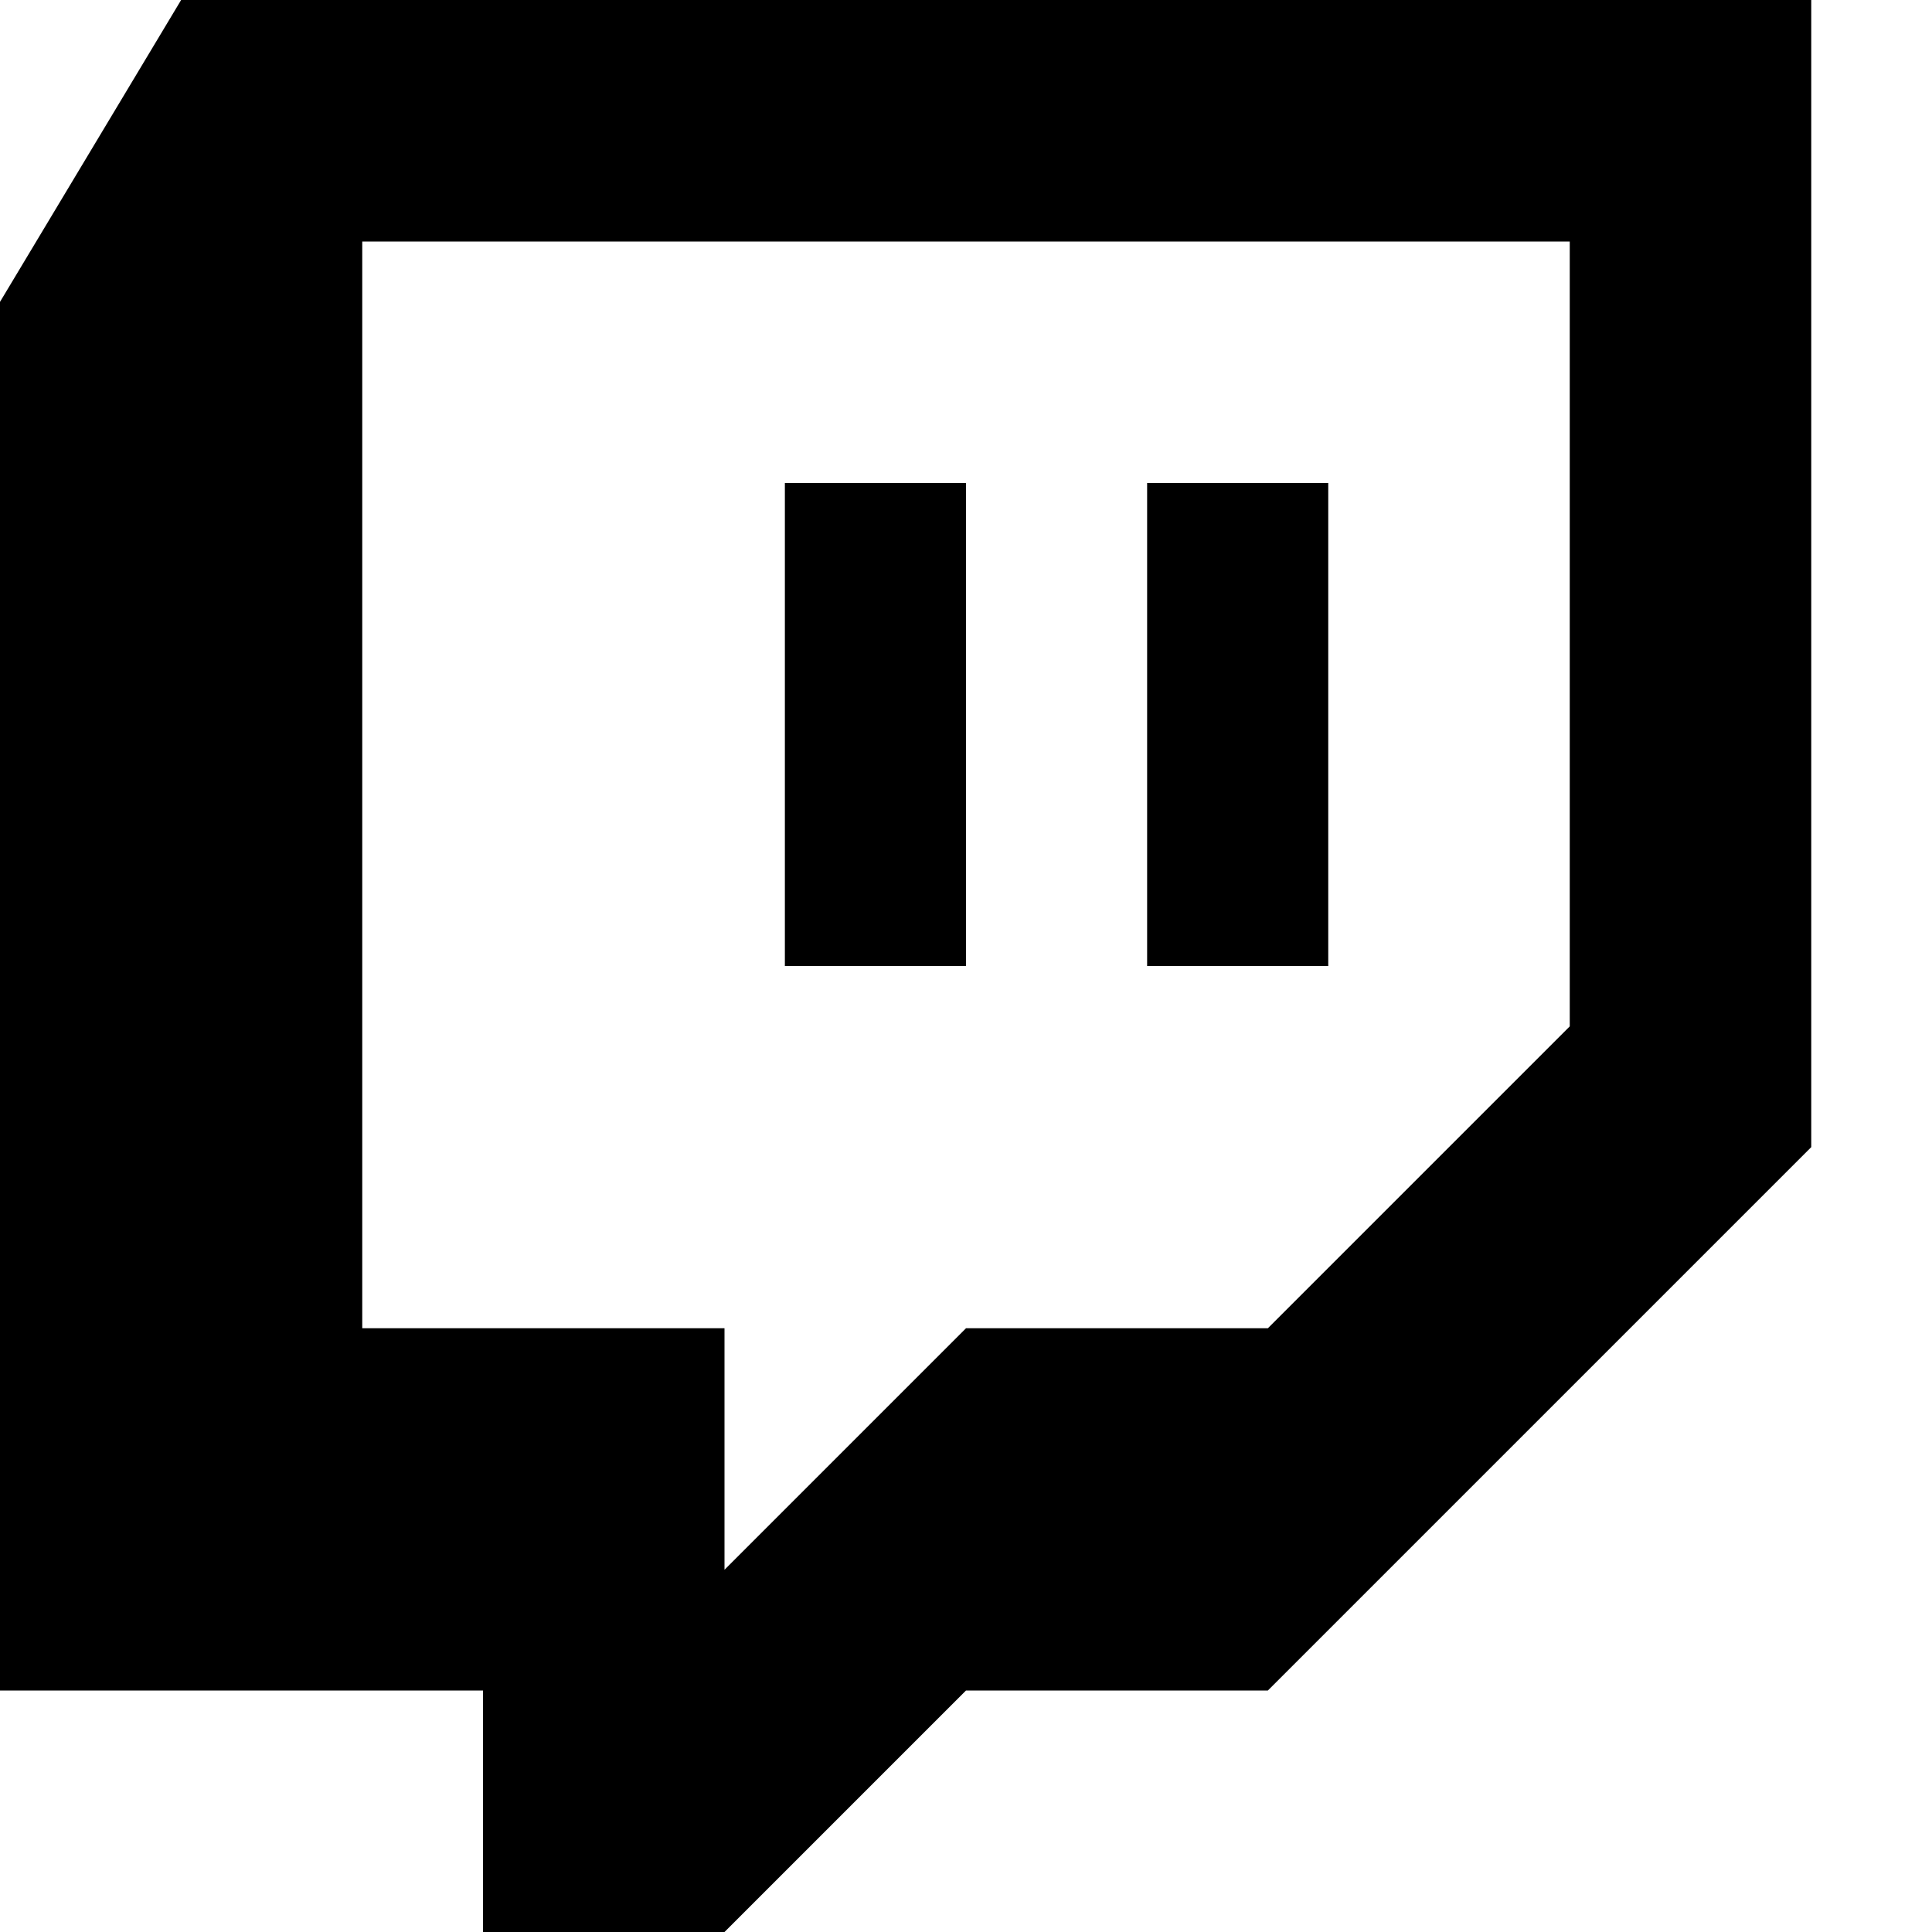
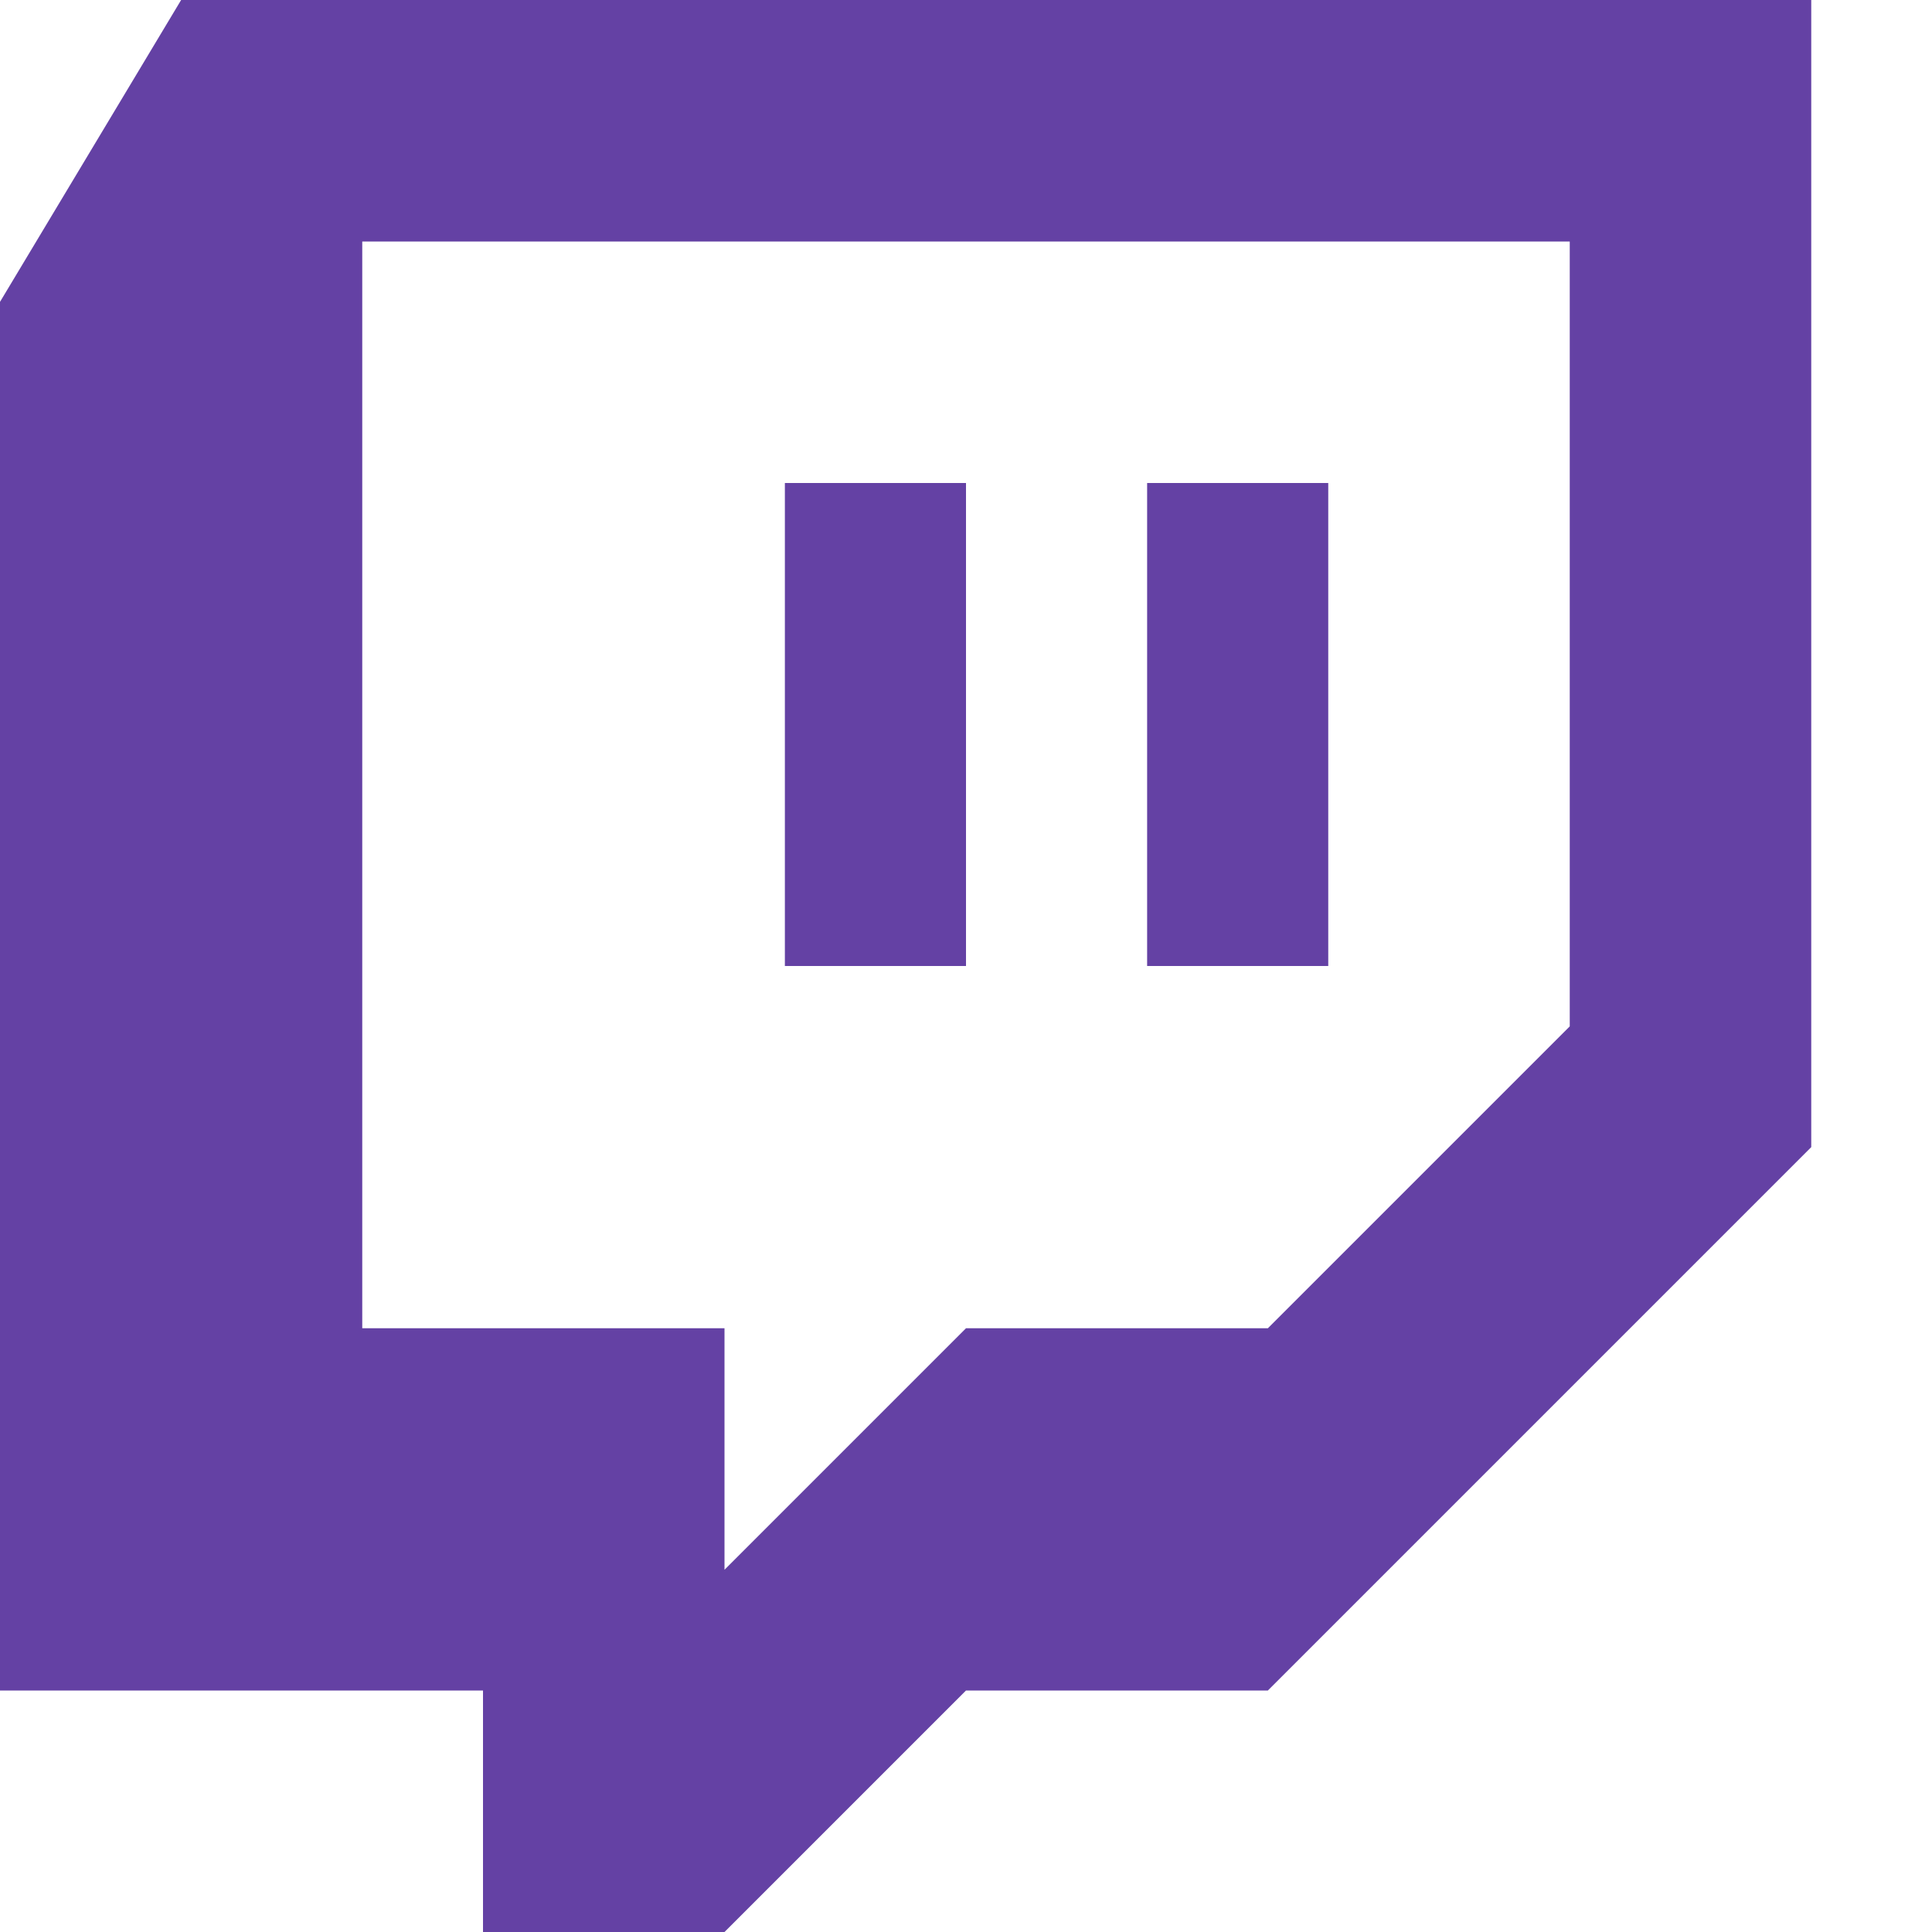
<svg xmlns="http://www.w3.org/2000/svg" version="1.1" width="32" height="32" viewBox="0 0 32 32">
-   <path d="M3 0l-3 5v23h8v4h4l4-4h5l9-9v-19h-27zM26 17l-5 5h-5l-4 4v-4h-6v-18h20v13z" />
-   <path d="M19 8h3v8h-3v-8z" />
-   <path d="M13 8h3v8h-3v-8z" />
+   <path fill="#6441A4" d="M3 0l-3 5v23h8v4h4l4-4h5l9-9v-19h-27zM26 17l-5 5h-5l-4 4v-4h-6v-18h20v13z" />
+   <path fill="#6441A4" d="M19 8h3v8h-3v-8z" />
+   <path fill="#6441A4" d="M13 8h3v8h-3v-8z" />
</svg>
